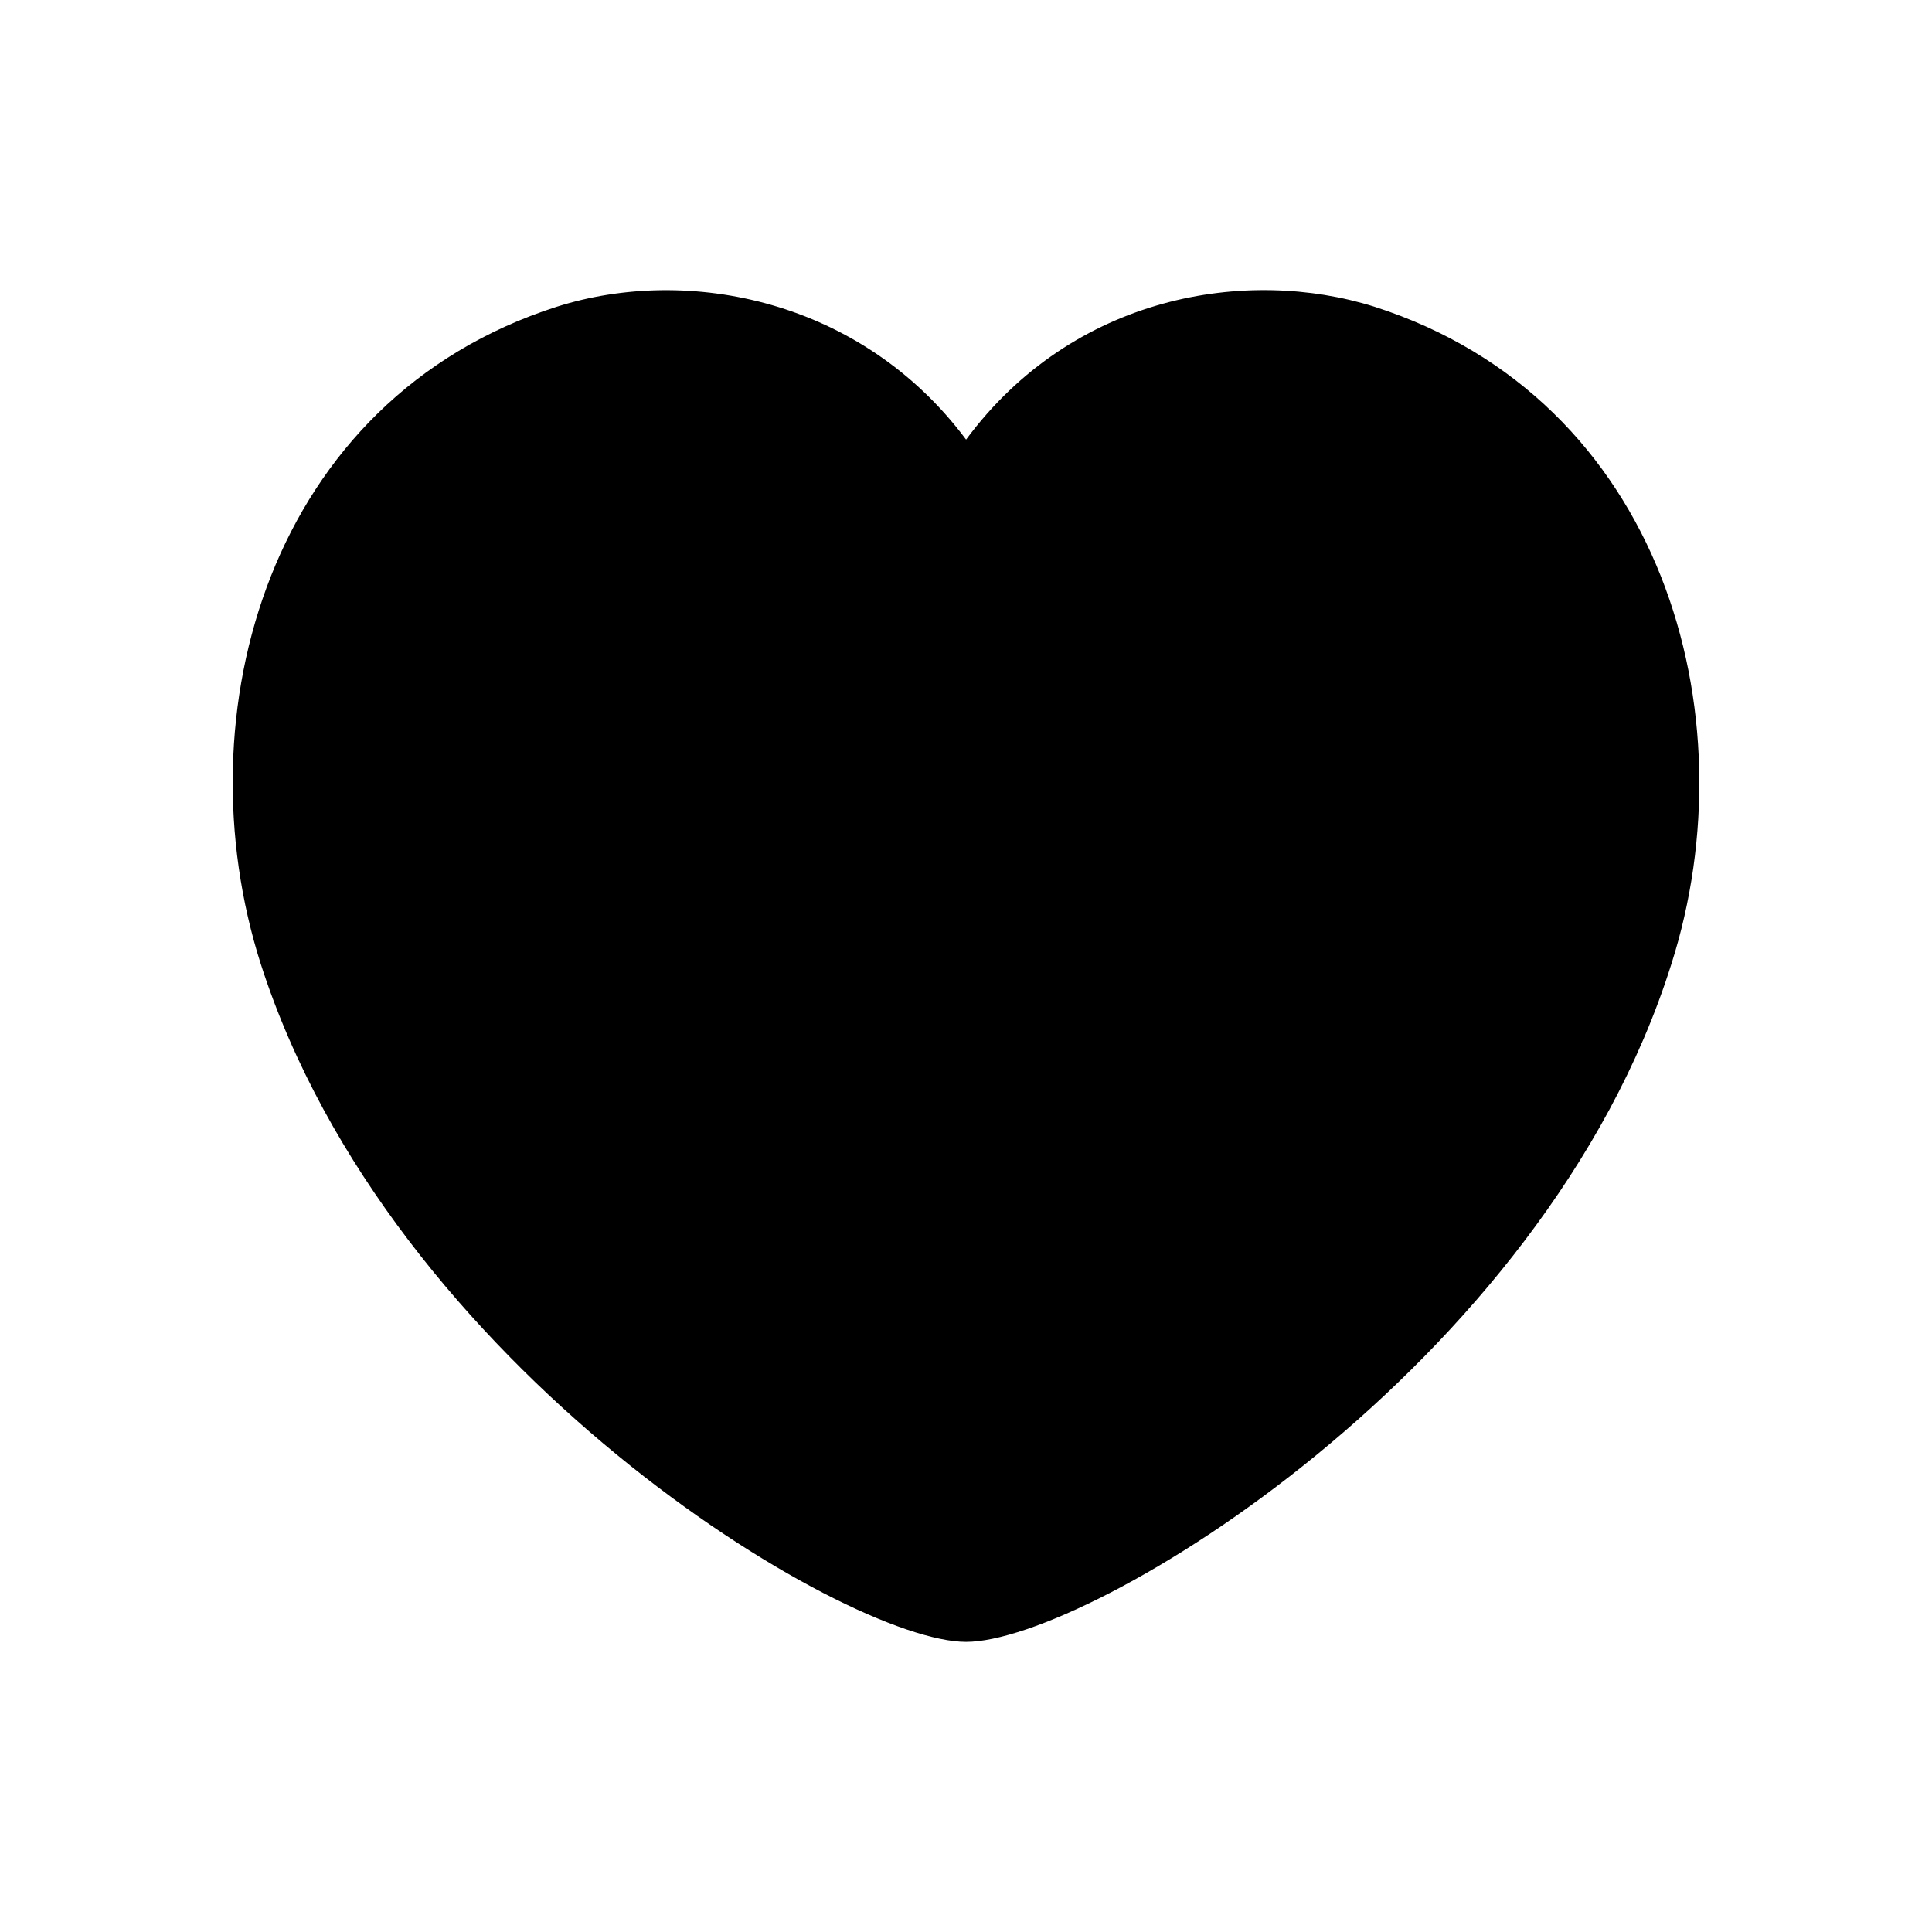
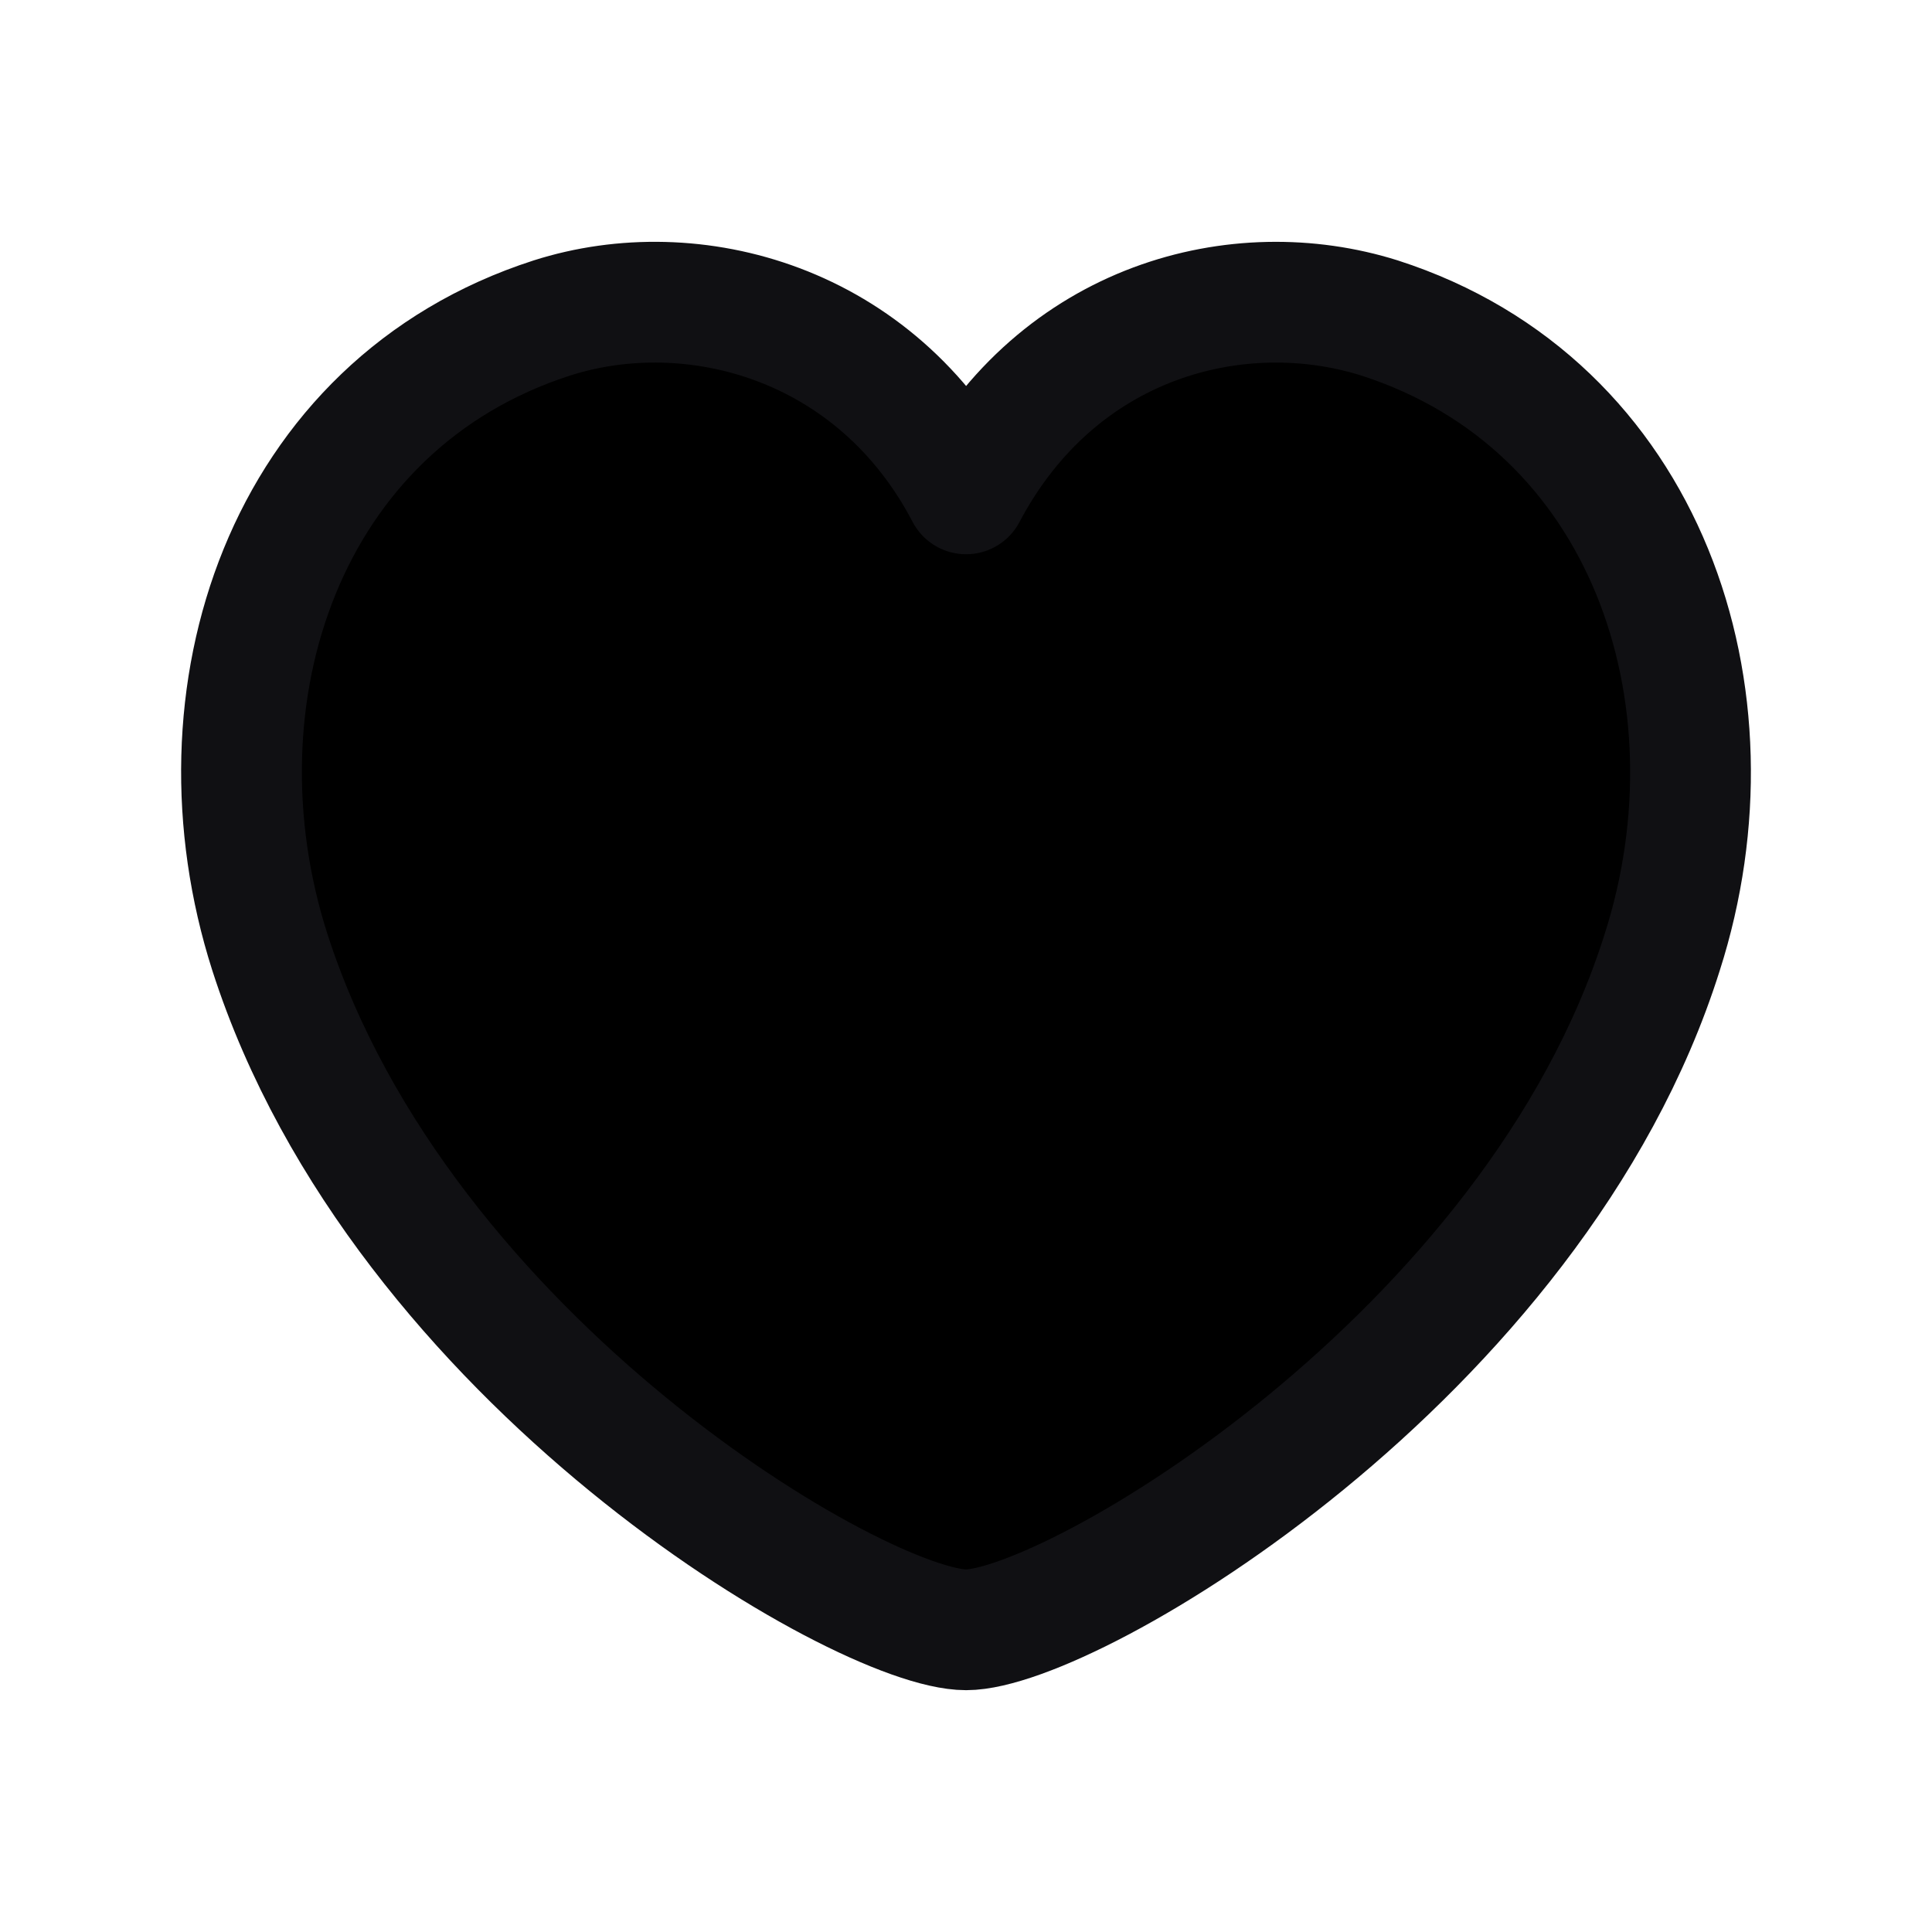
- <svg xmlns="http://www.w3.org/2000/svg" width="24" height="24" viewBox="0 0 24 24" fill="none">
+ <svg xmlns="http://www.w3.org/2000/svg" version="1.1" x="0px" y="0px" viewBox="0 0 24 24" style="enable-background:new 0 0 24 24;" xml:space="preserve">
+   <style type="text/css">
+ 	.st0{stroke:#101013;stroke-width:1.5;stroke-linecap:round;stroke-linejoin:round;}
+ </style>
  <g>
-     <path fill="#000000" d="M17.073 3.81C15.491 3.313 13.336 3.659 12.001 5.461C10.704 3.722 8.55 3.291 6.915 3.811C3.347 4.956 2.244 8.863 3.241 11.98C4.855 16.997 10.492 20.396 12.001 20.396C13.524 20.396 19.181 16.997 20.761 11.98C21.756 8.864 20.649 4.957 17.073 3.81Z" />
+     <path class="st0" d="M3.352,11.828C2.336,8.652,3.523,5.024,6.856,3.95c1.754-0.56,4.032,0.053,5.145,2.185   c1.141-2.161,3.384-2.736,5.136-2.185c3.332,1.073,4.529,4.702,3.512,7.878c-1.582,5.029-7.352,8.418-8.648,8.418   S4.989,16.916,3.352,11.828z" />
  </g>
</svg>
